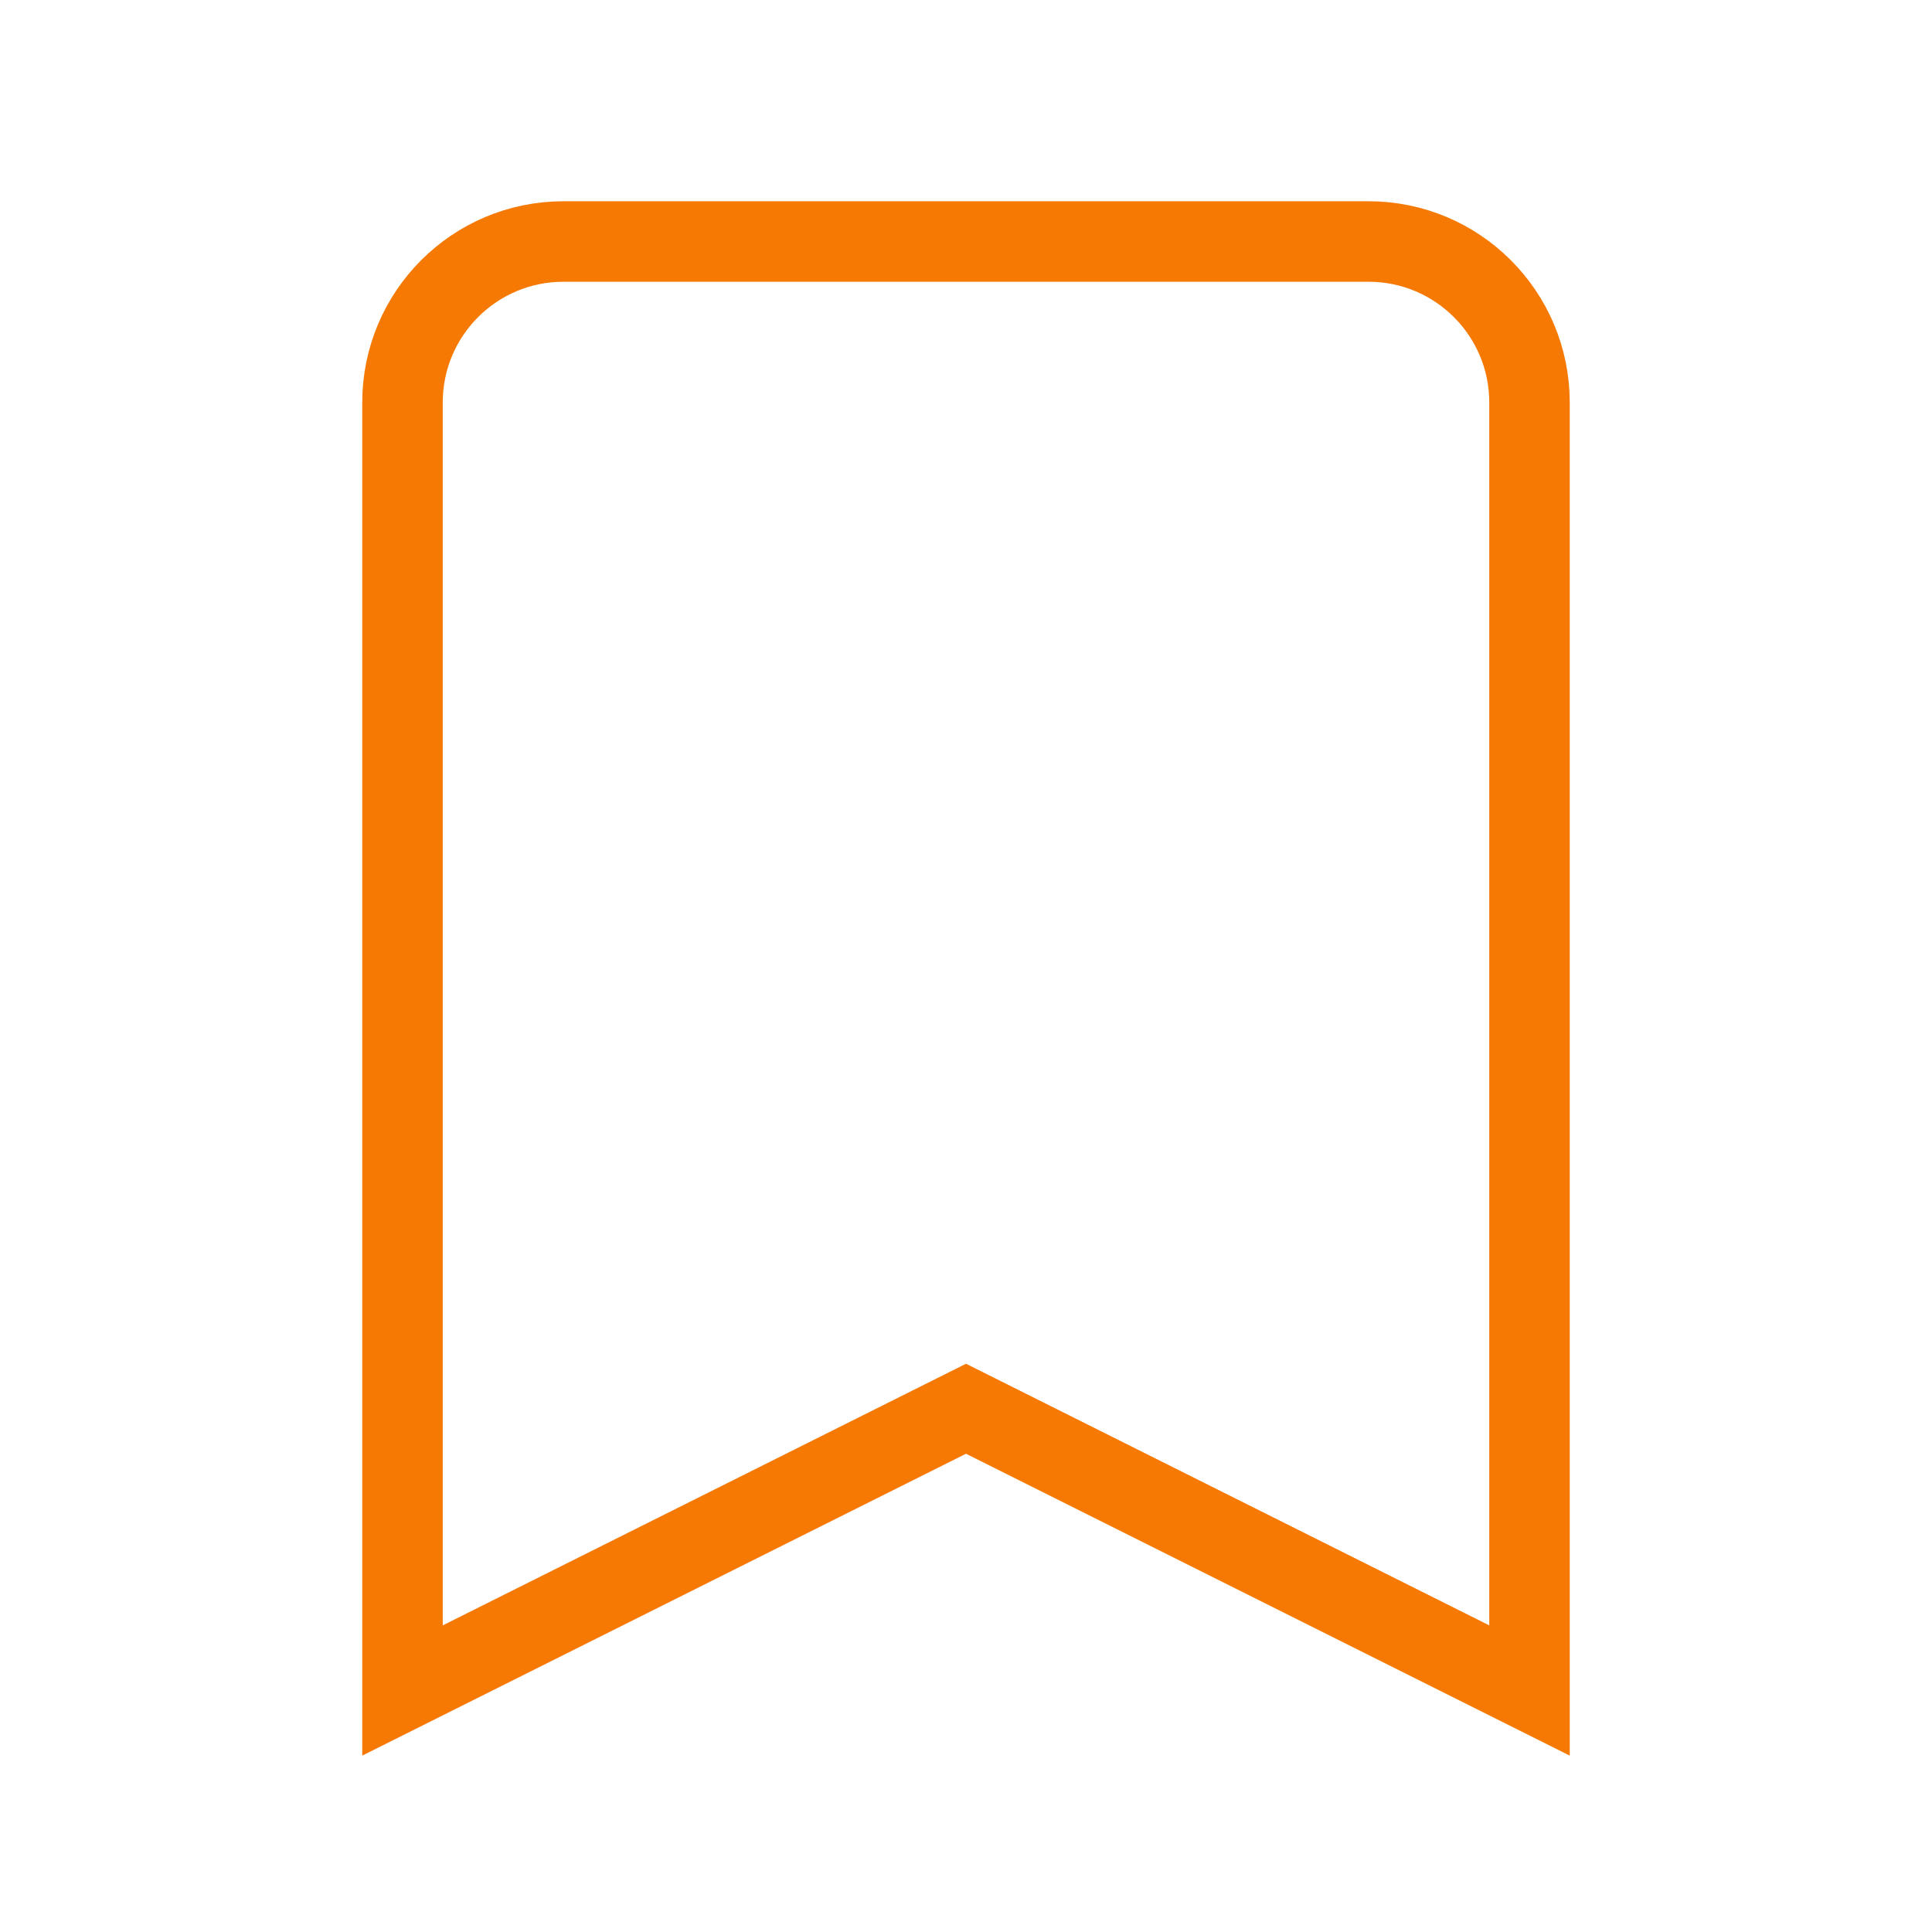
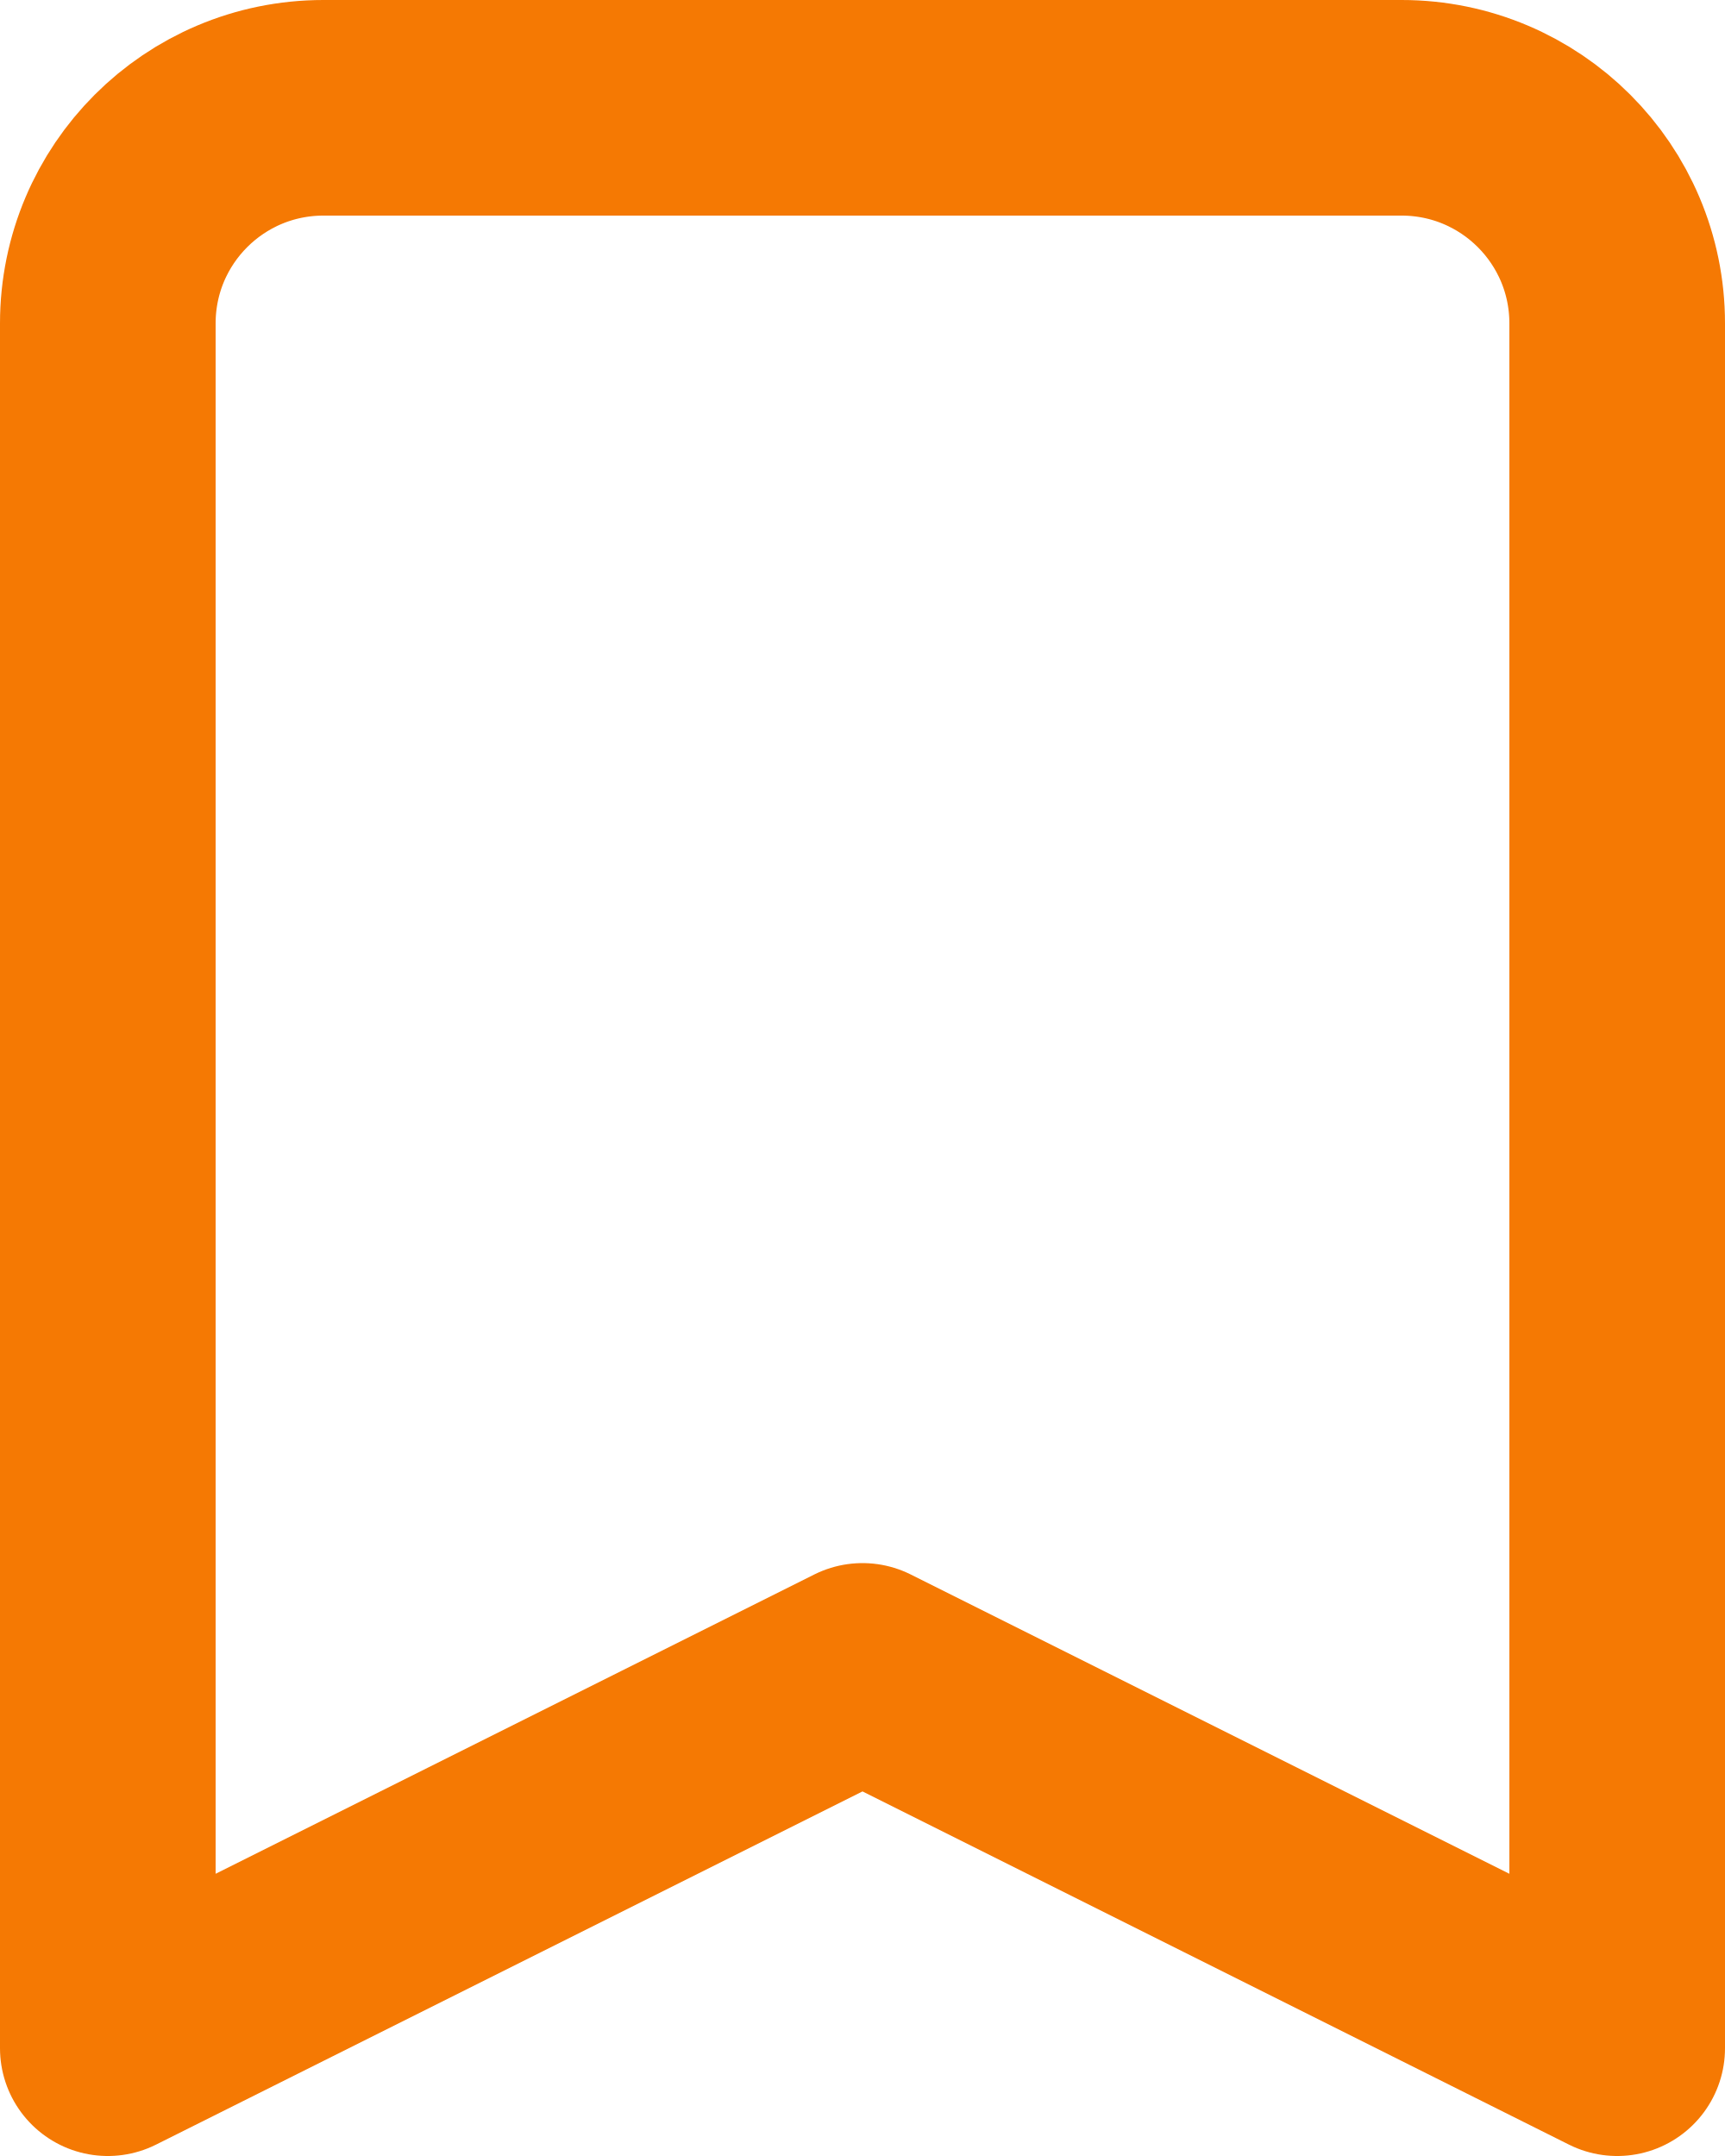
- <svg xmlns="http://www.w3.org/2000/svg" width="24" height="24" fill="none" viewBox="0 0 24 24">
-   <path stroke="#F57903" strokeLinecap="round" strokeLinejoin="round" strokeWidth="2" d="M5 5C5 3.895 5.895 3 7 3H17C18.105 3 19 3.895 19 5V21L12 17.5L5 21V5Z" />
+ <svg xmlns="http://www.w3.org/2000/svg" width="16" height="20" viewBox="0 0 16 20" fill="none">
+   <path d="M1 3C1 1.895 1.895 1 3 1H13C14.105 1 15 1.895 15 3V19L8 15.5L1 19V3Z" stroke="#F57903" stroke-width="2" stroke-linecap="round" stroke-linejoin="round" />
</svg>
